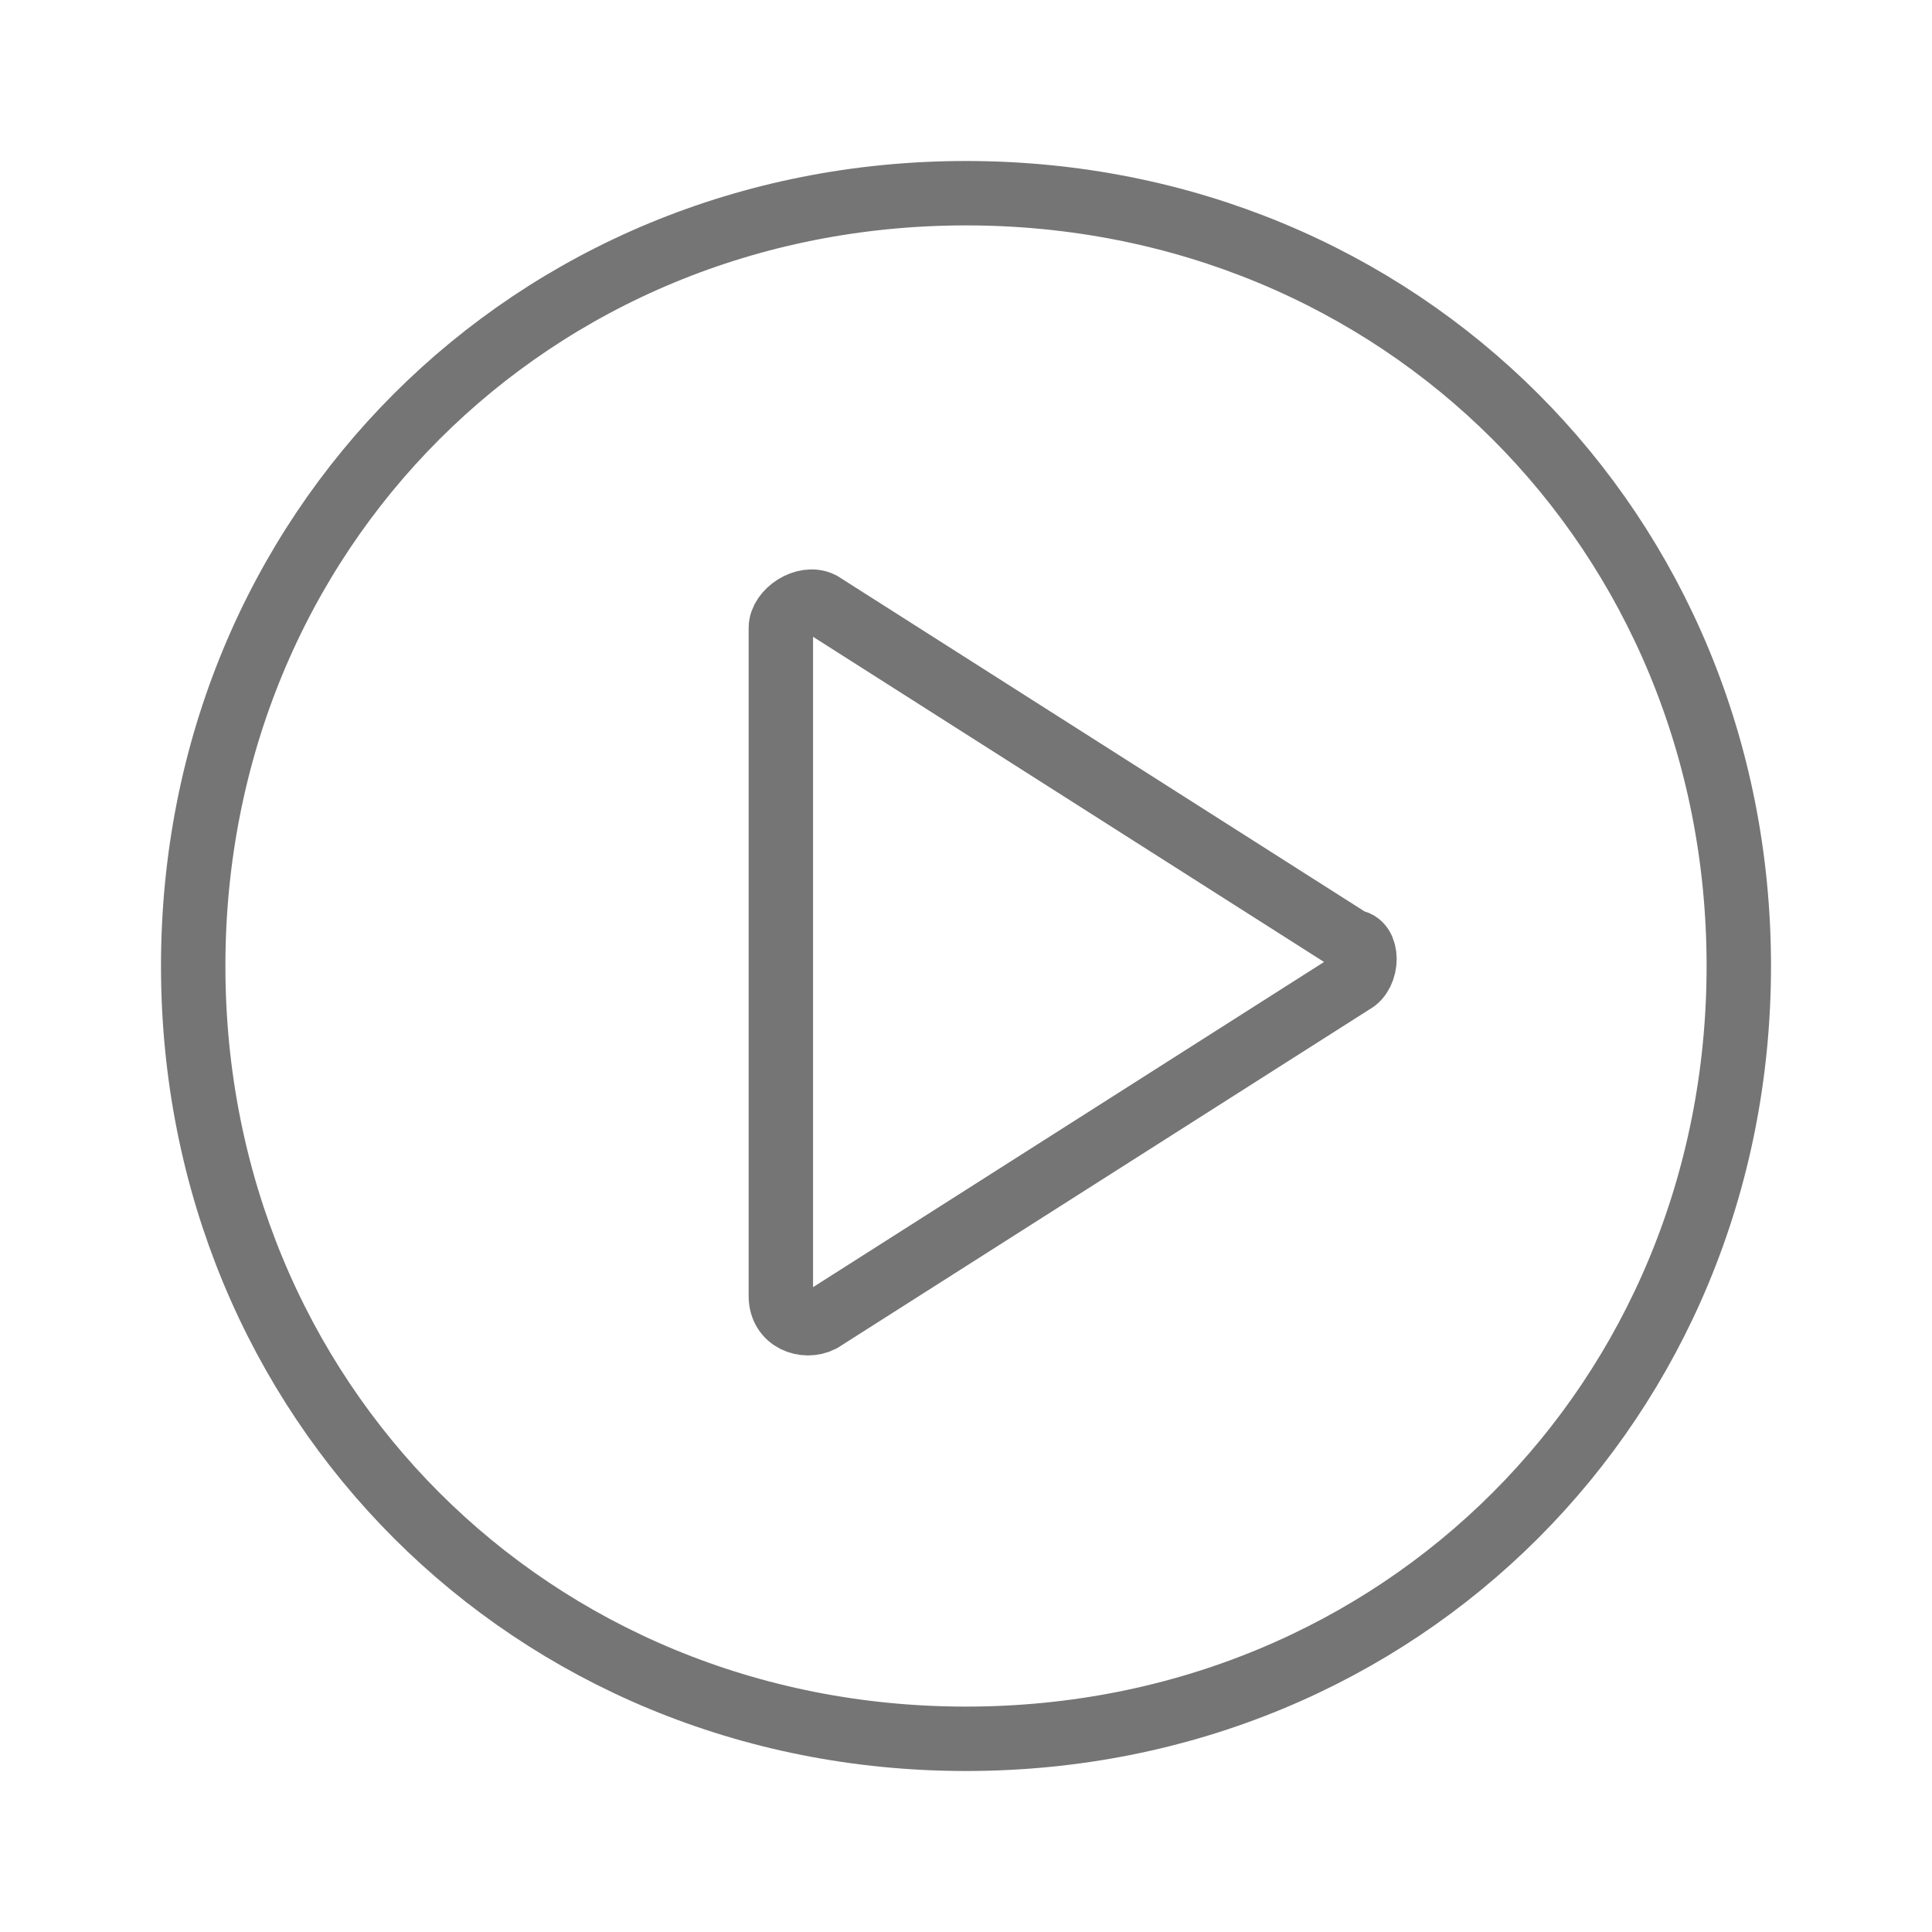
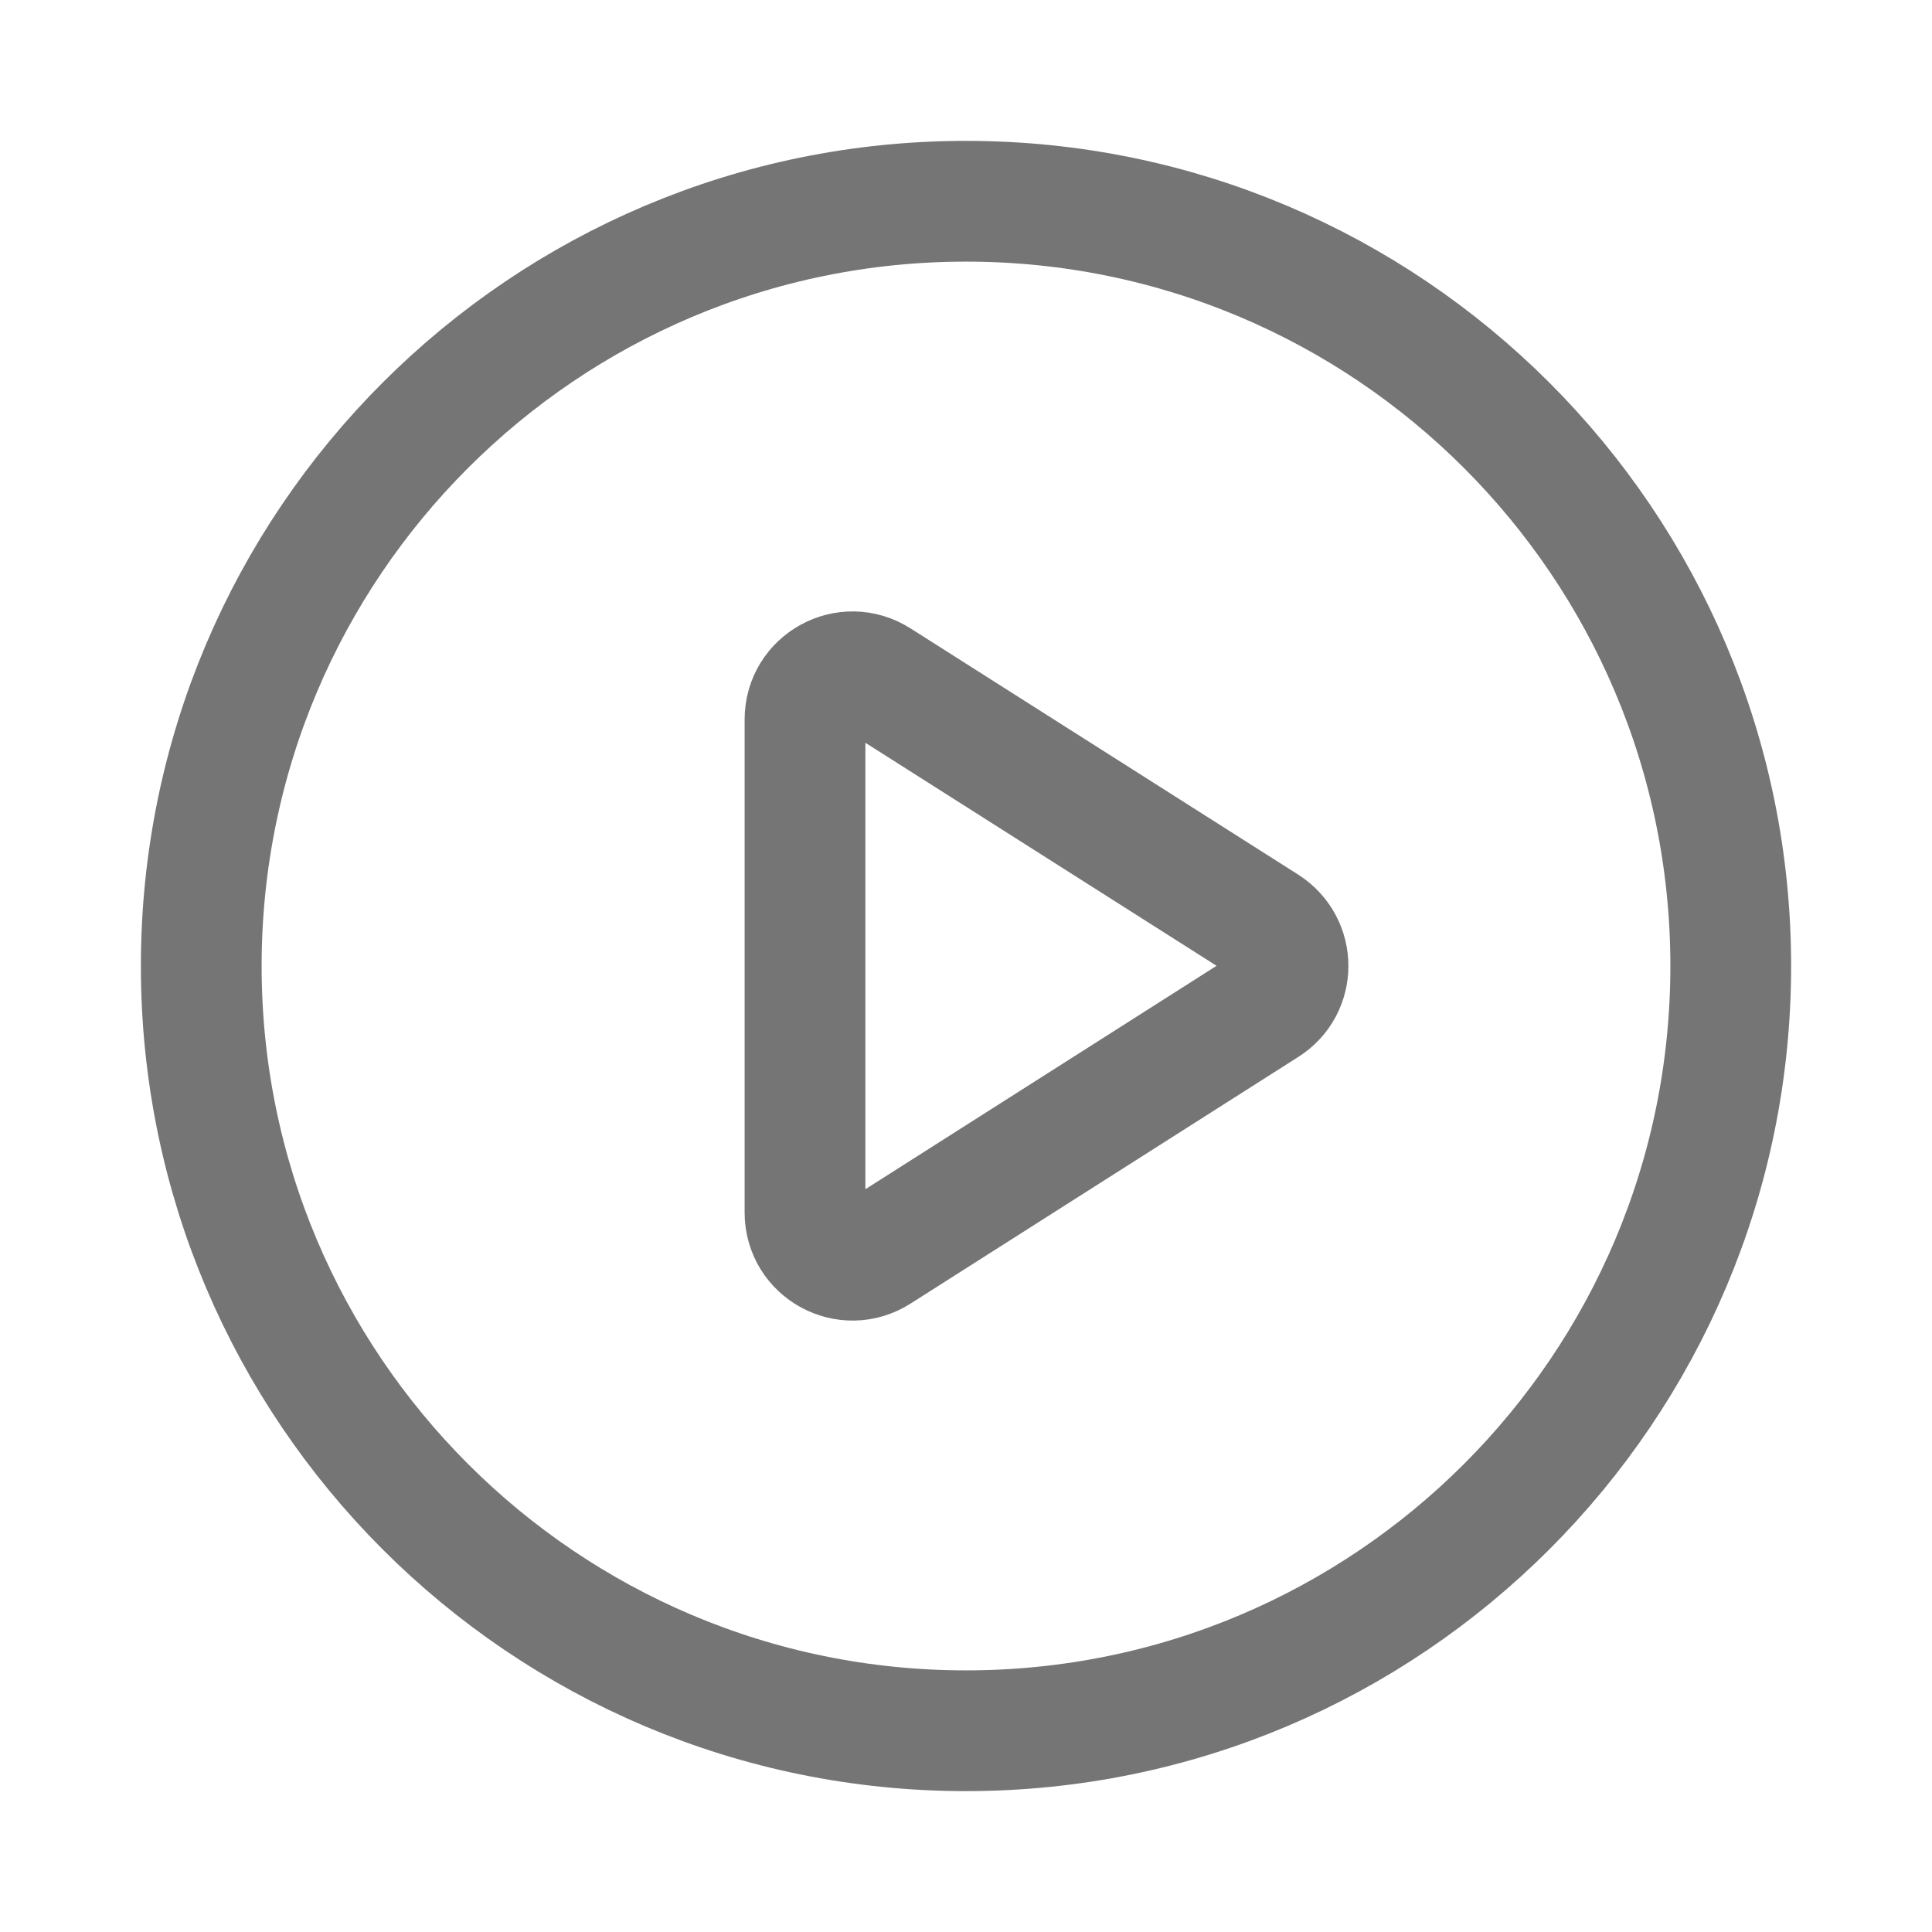
- <svg xmlns="http://www.w3.org/2000/svg" version="1.1" id="Ebene_1" x="0px" y="0px" viewBox="0 0 24 24" style="enable-background:new 0 0 24 24;" xml:space="preserve">
-   <style type="text/css">
- 	.st0{fill:none;stroke:#757575;stroke-width:0.8;stroke-miterlimit:10;}
- </style>
-   <path class="st0" d="M12,2.4c-5.4,0-9.6,4.2-9.6,9.6s4.2,9.6,9.6,9.6s9.6-4.2,9.6-9.6S17.4,2.4,12,2.4z M9.7,7.8v8.3  c0,0.3,0.3,0.4,0.5,0.3l6.6-4.2c0.2-0.1,0.2-0.5,0-0.5l-6.6-4.2C10,7.4,9.7,7.6,9.7,7.8z" />
+ <svg xmlns="http://www.w3.org/2000/svg" fill-rule="evenodd" stroke-linecap="round" stroke-linejoin="round" stroke-miterlimit="1.414" clip-rule="evenodd" viewBox="0 0 24 24">
+   <path fill="none" stroke="#757575" stroke-width="1.5" d="M12 2.5c-5.244 0-9.5 4.256-9.5 9.5s4.256 9.5    9.5 9.5 9.5-4.256 9.5-9.5-4.256-9.5-9.5-9.5z   M10 8.937v6.126c0 .467.515.75.91.497l4.815-3.063c.367-.231.367-.763    0-.999L10.91 8.44c-.395-.253-.91.03-.91.497z" />
</svg>
